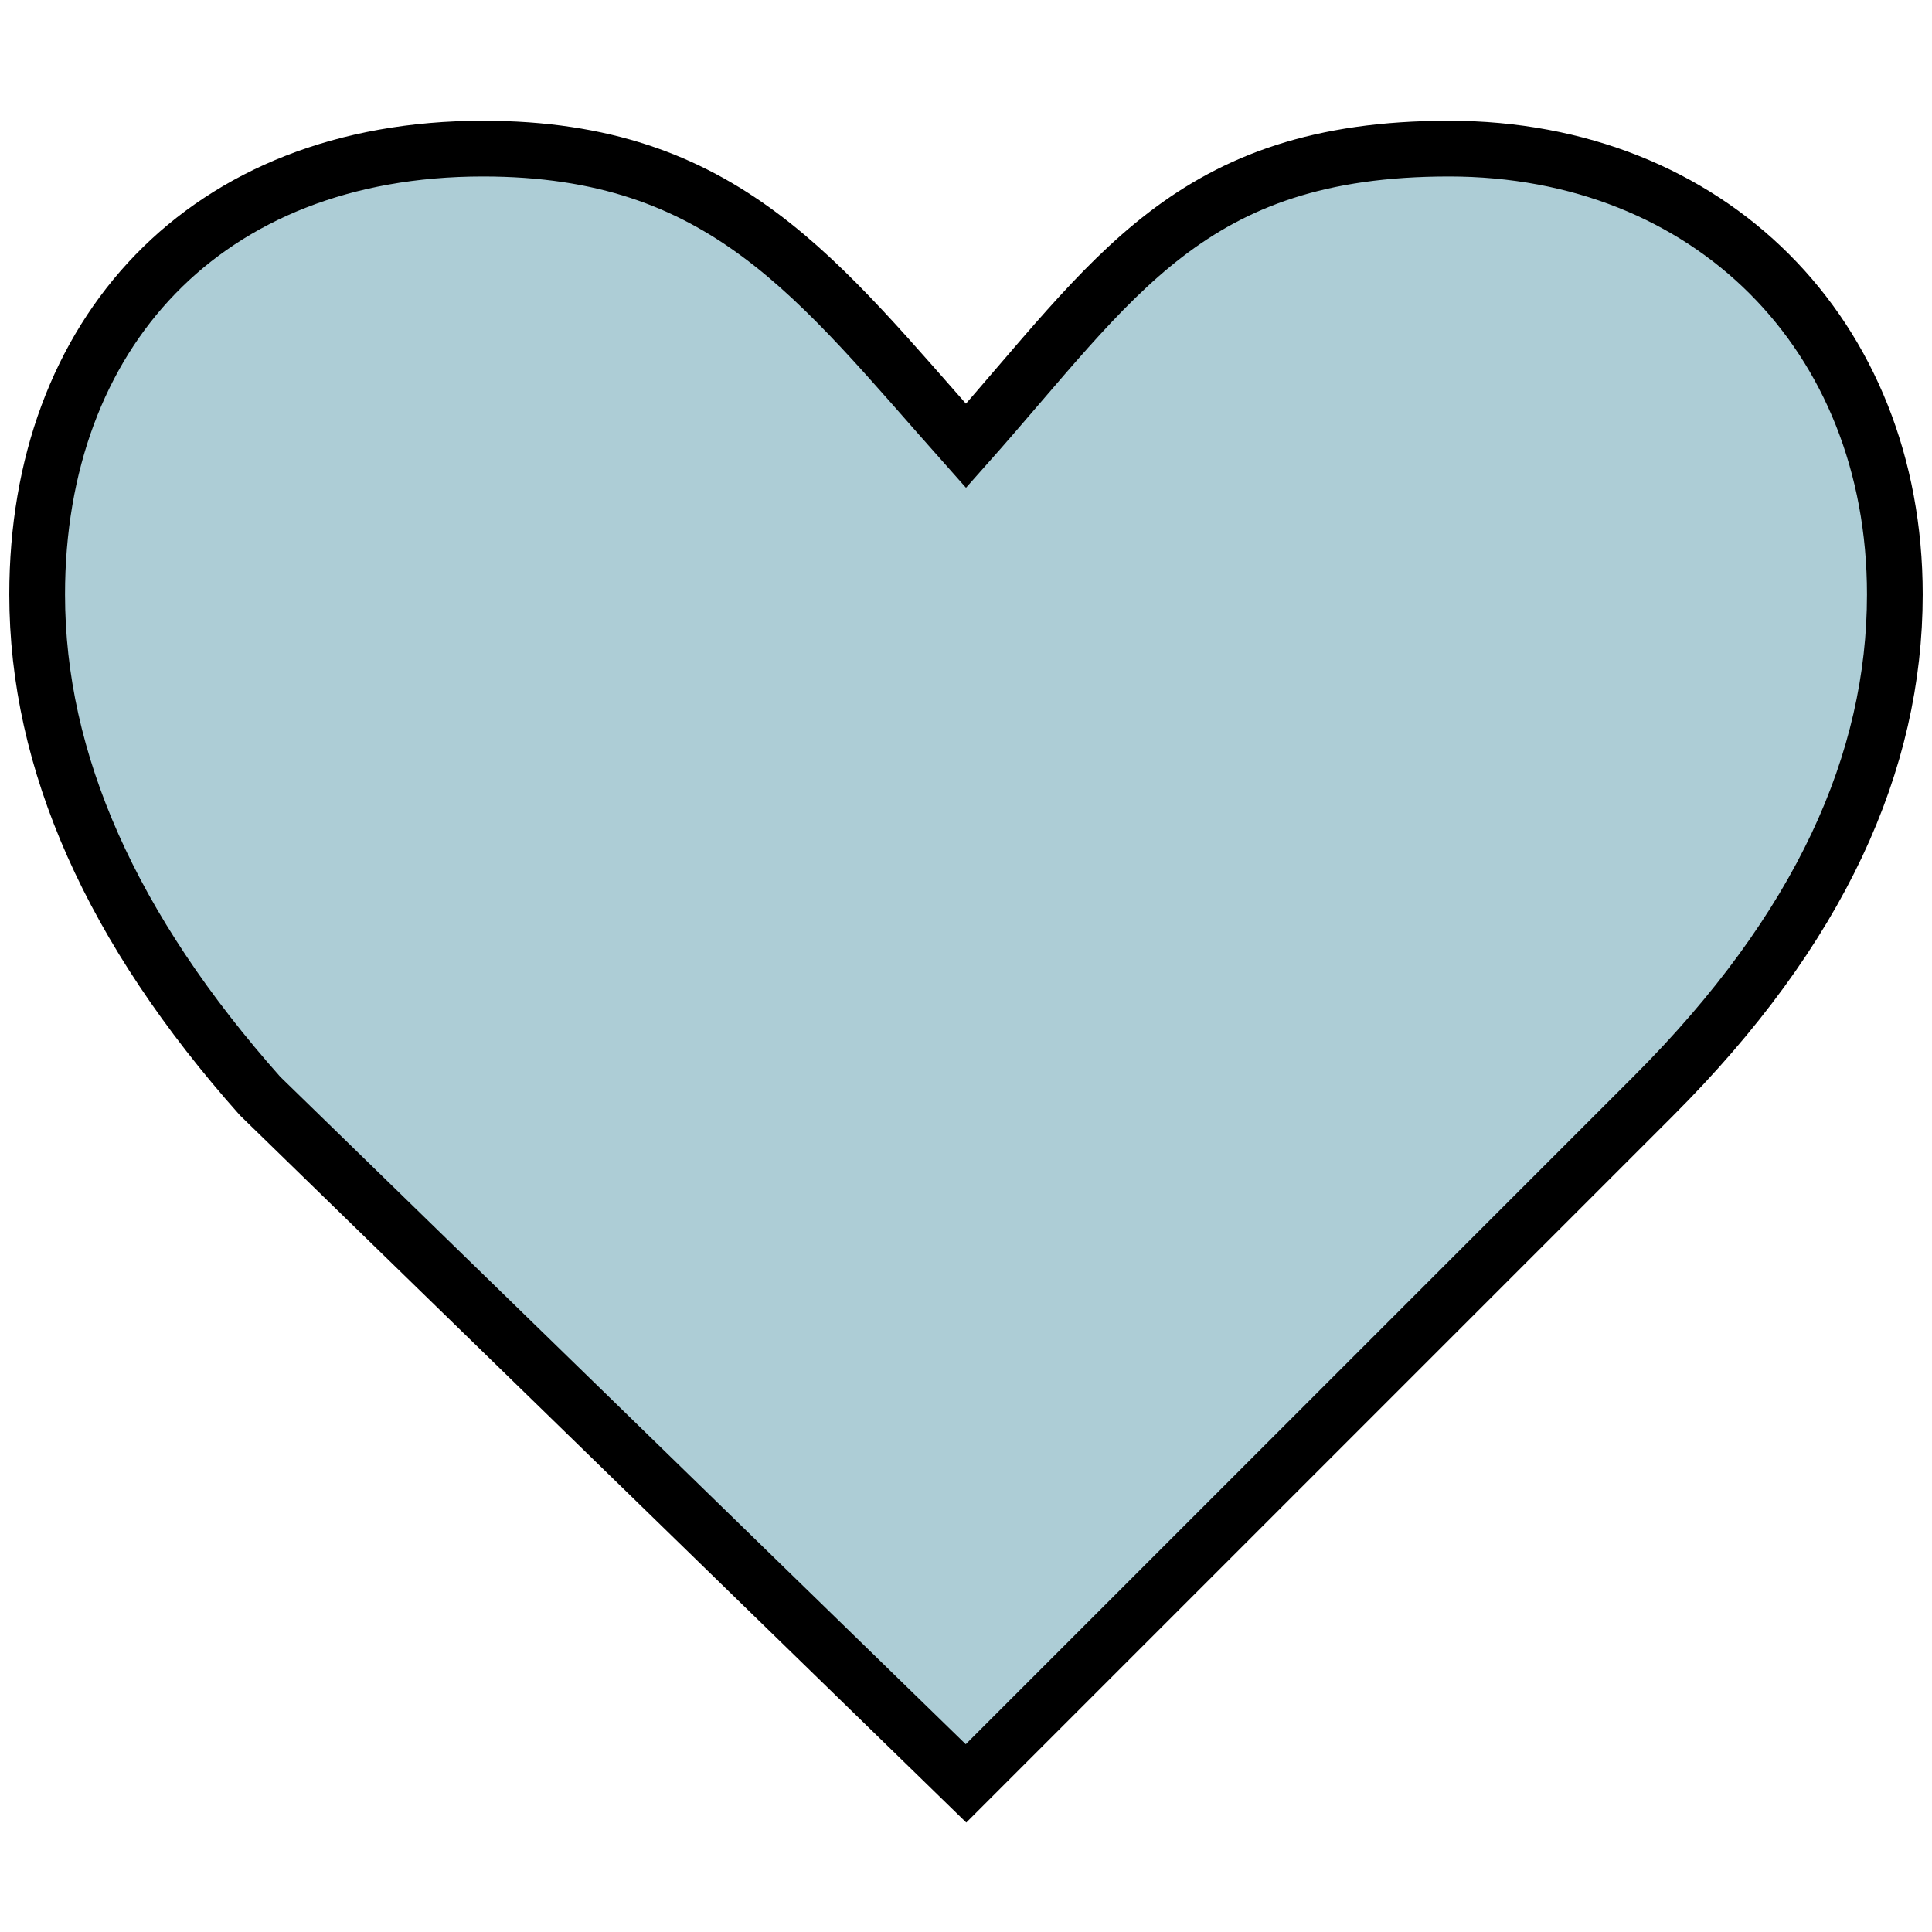
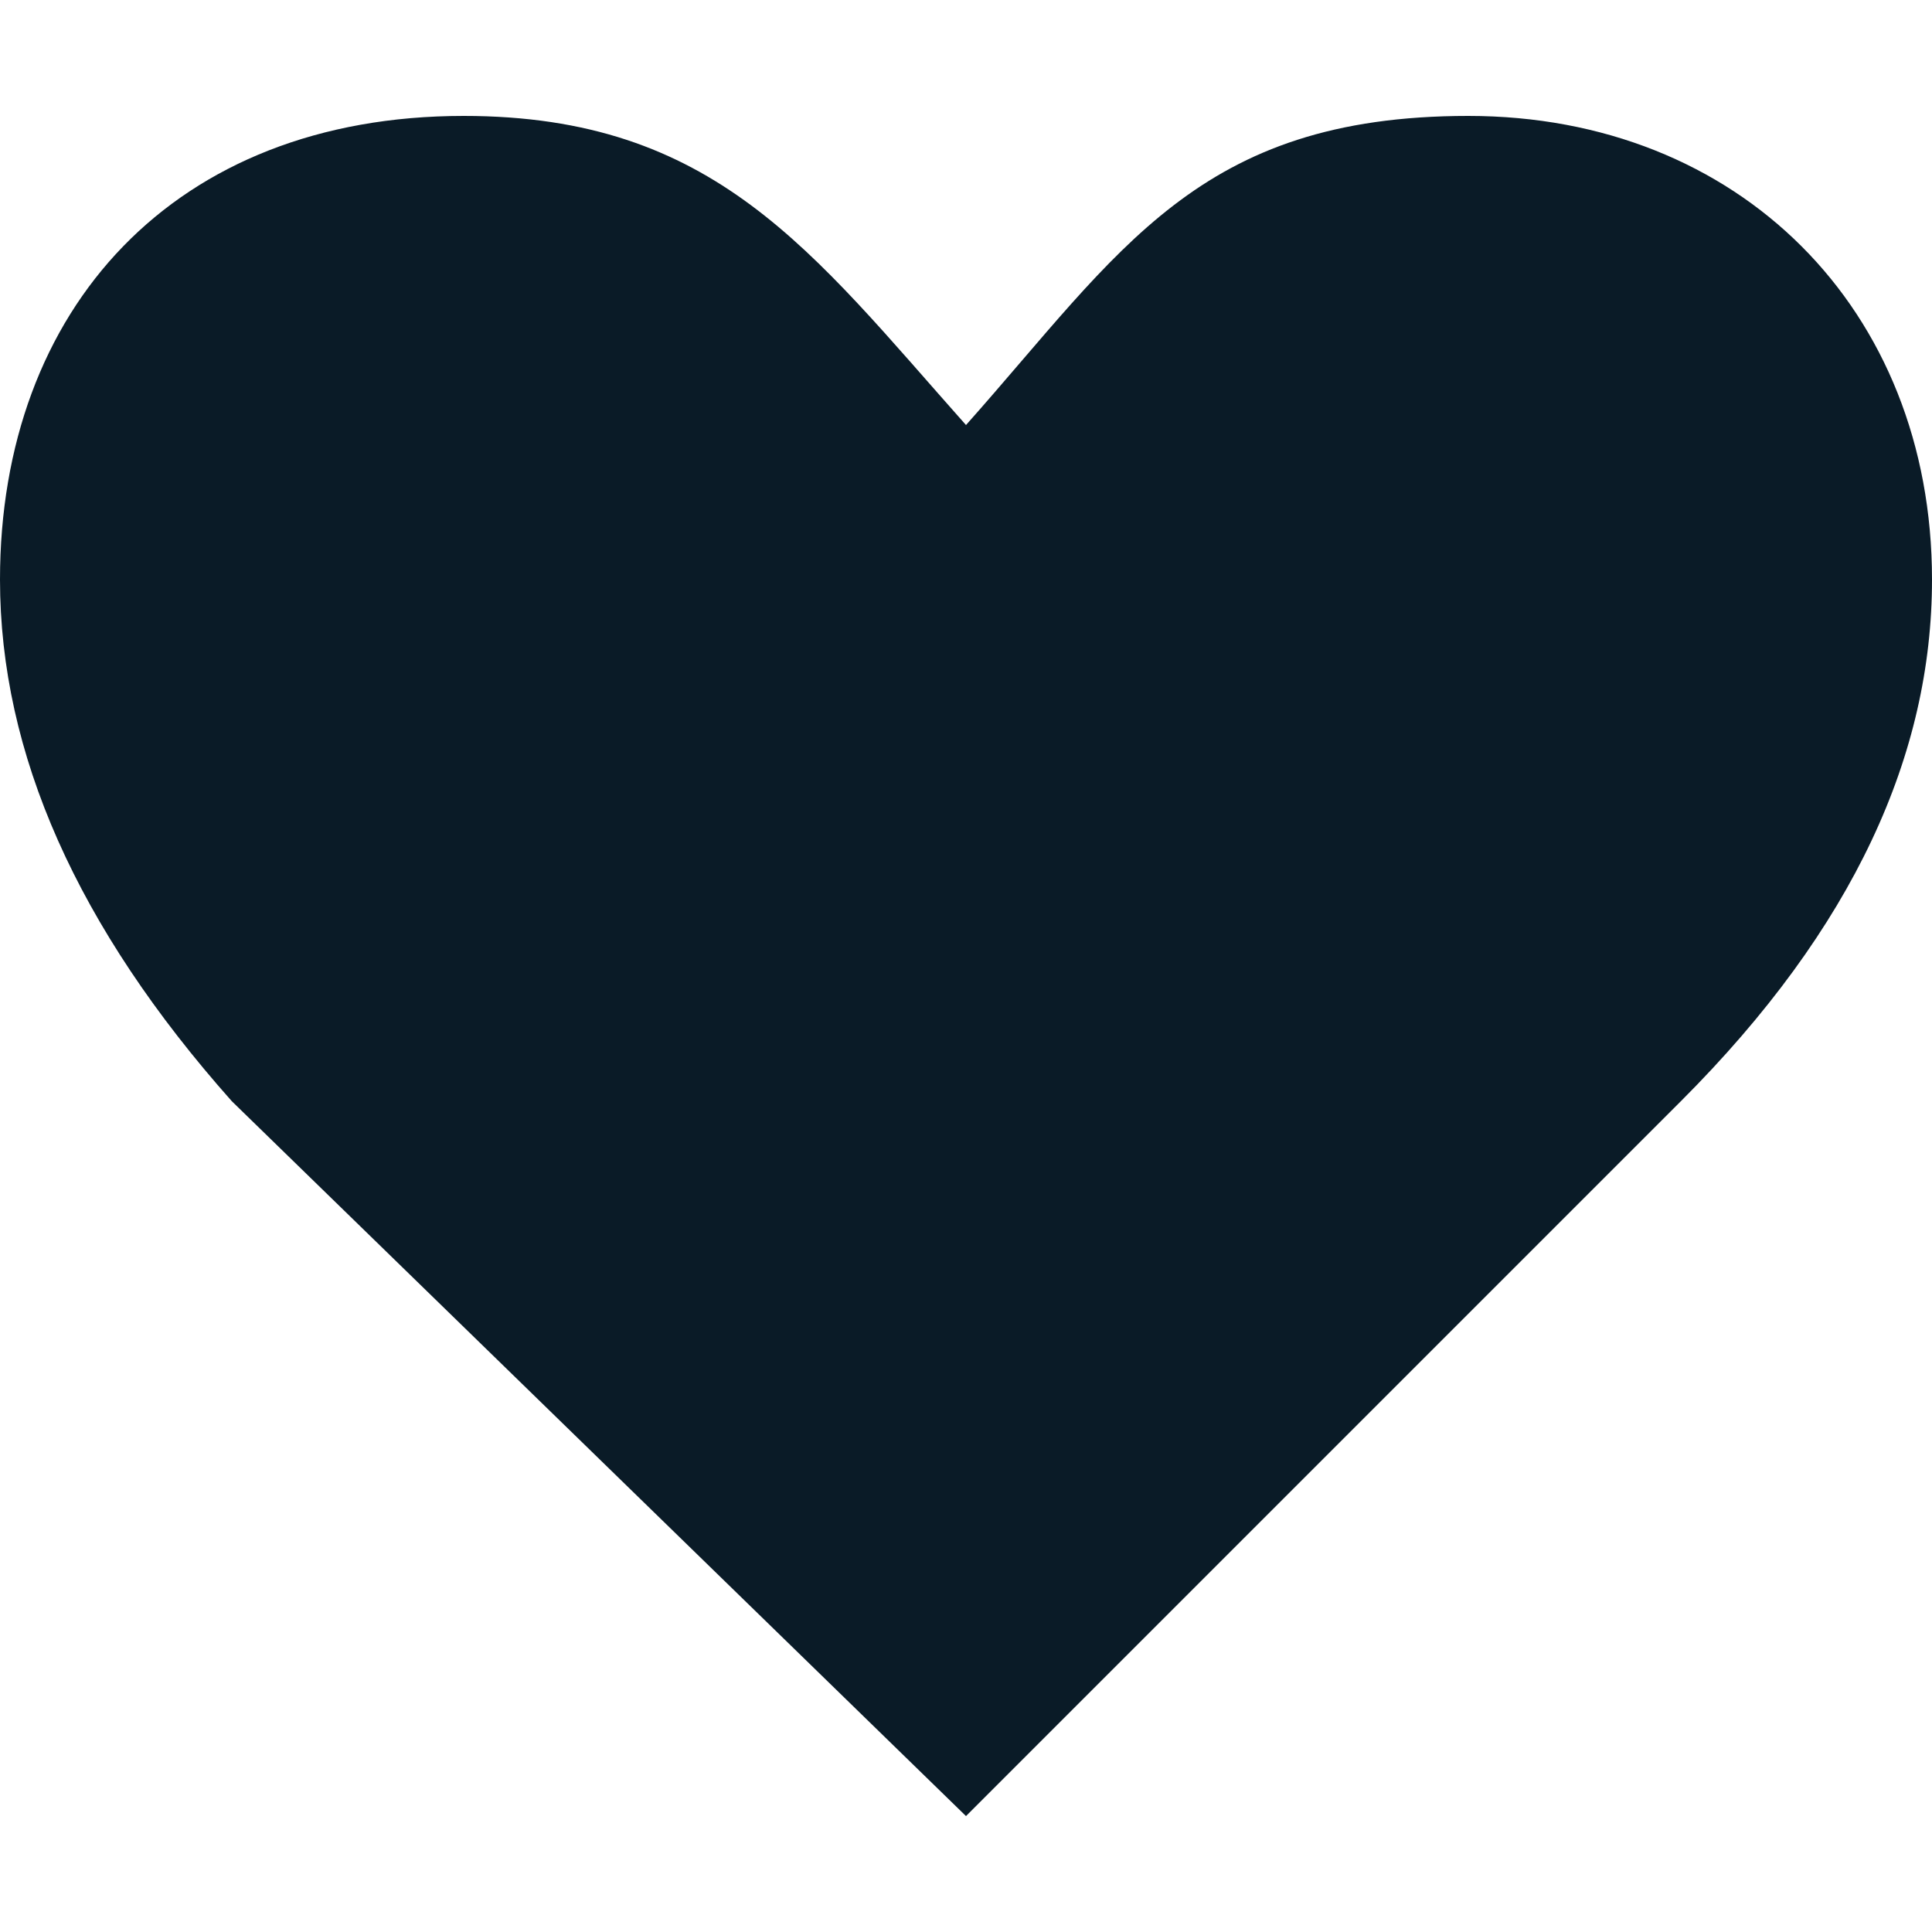
- <svg xmlns="http://www.w3.org/2000/svg" fill="#adcdd6" height="300" width="300" viewBox="-14 0 104 88">
-   <path d="M0 51c-8-9-12-18-12-27 0-14 9-24 24-24 13 0 18 7 26 16C46 7 50 0 64 0s24 10 24 24c0 9-4 18-13 27L38 88 0 51z" stroke="#000" stroke-width="3" />
+ <svg xmlns="http://www.w3.org/2000/svg" fill="#0a1b27" height="300" width="300" viewBox="-12 0 100 88">
+   <path d="M0 51c-8-9-12-18-12-27 0-14 9-24 24-24 13 0 18 7 26 16C46 7 50 0 64 0s24 10 24 24c0 9-4 18-13 27L38 88 0 51z" />
</svg>
